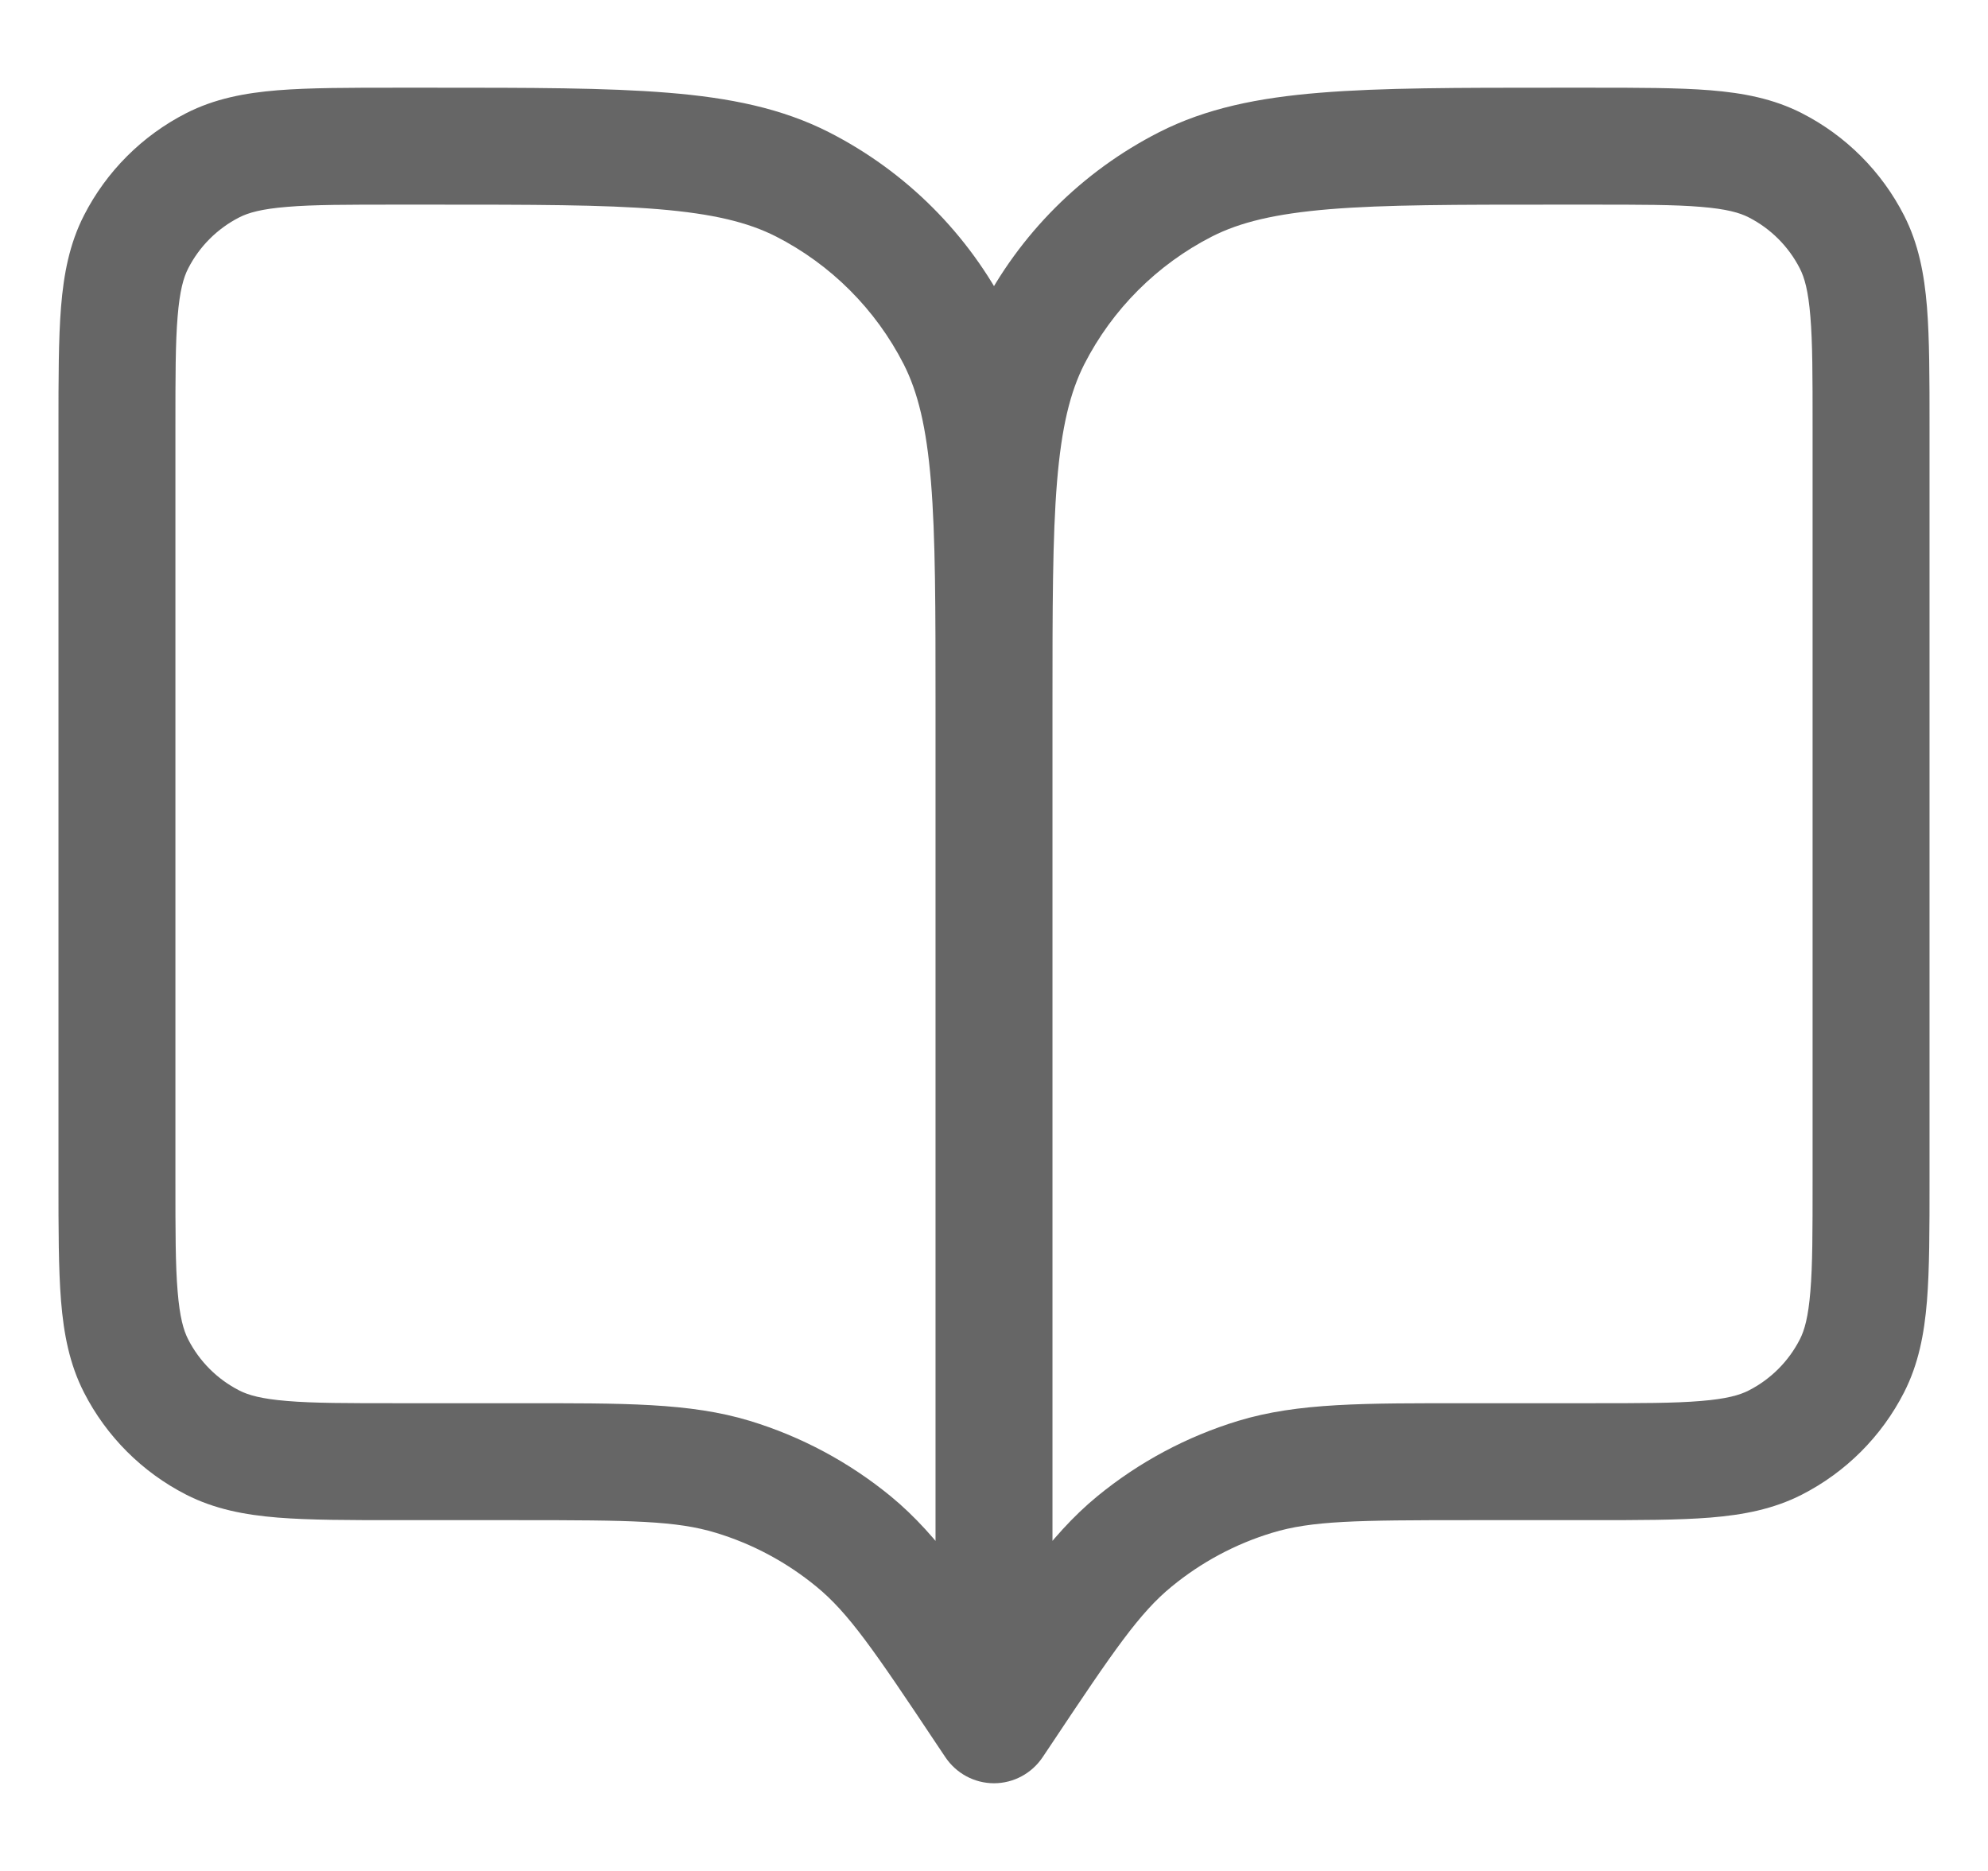
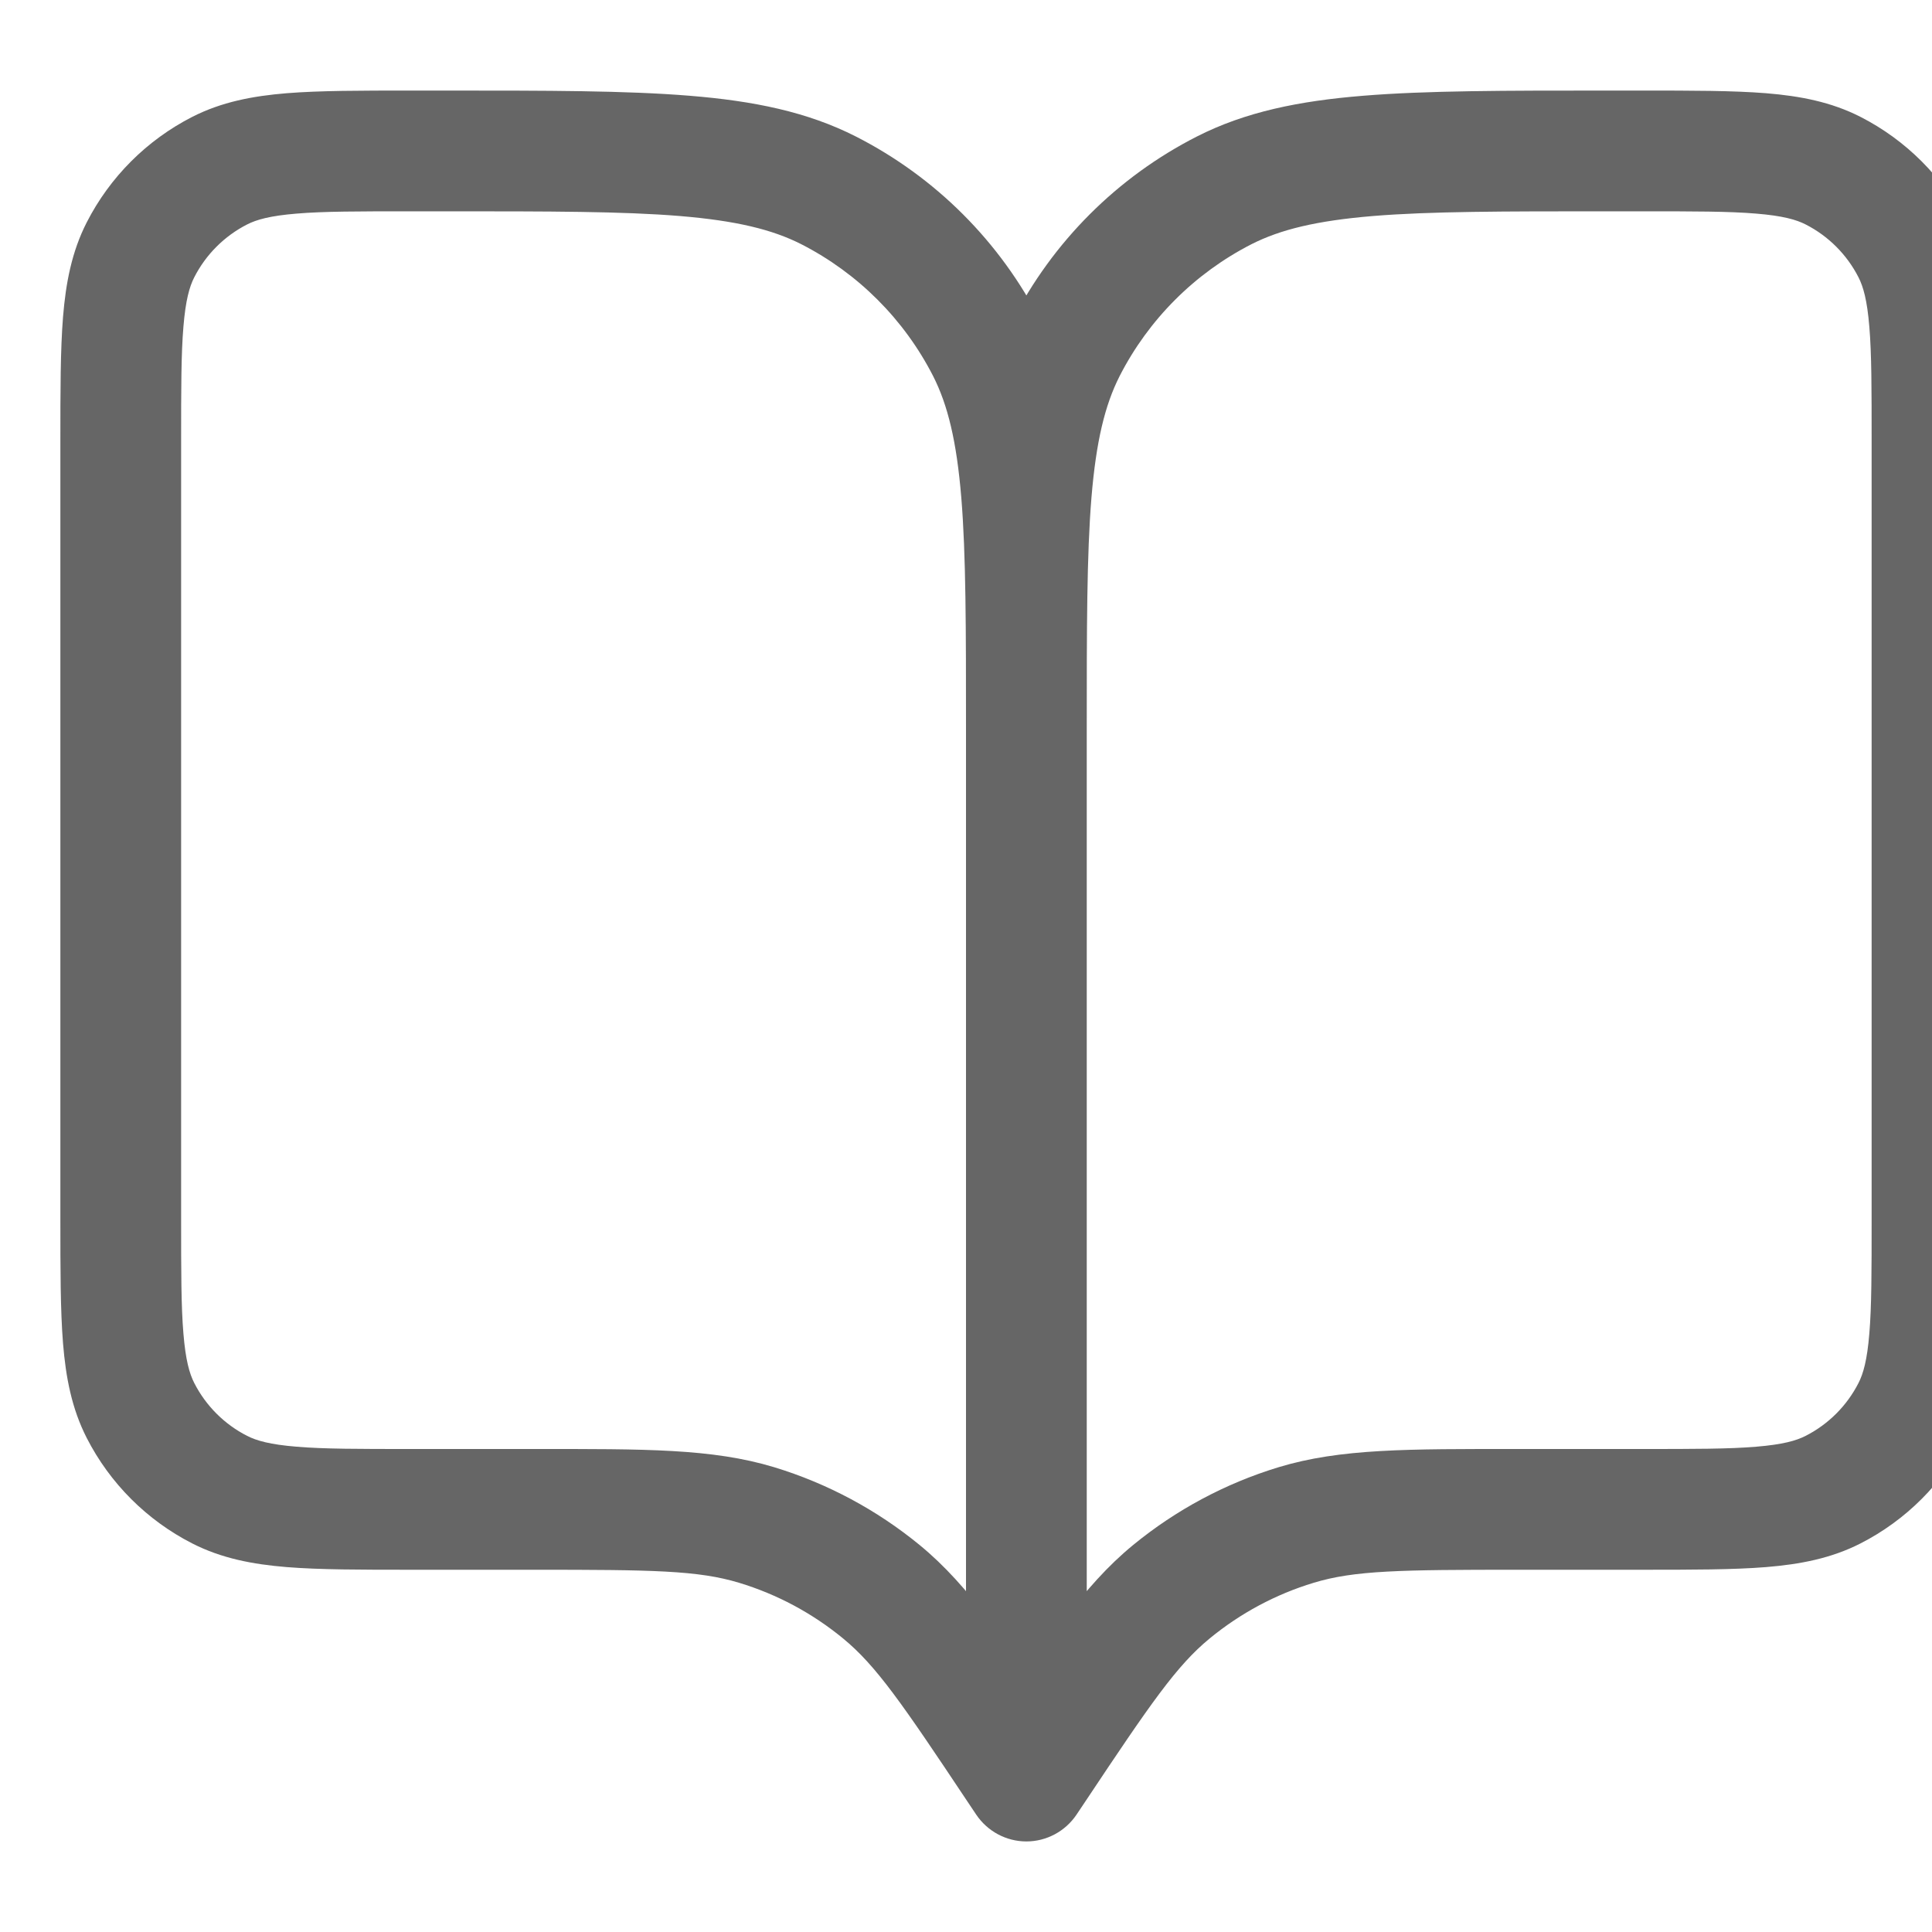
- <svg xmlns="http://www.w3.org/2000/svg" width="17" height="16" viewBox="0 0 17 16" fill="none">
+ <svg xmlns="http://www.w3.org/2000/svg" width="16" height="16" viewBox="0 0 16 16" fill="none">
  <path d="M8.5 14.75L8.084 15.027C8.177 15.166 8.333 15.25 8.5 15.25C8.667 15.25 8.823 15.166 8.916 15.027L8.5 14.75ZM8.425 14.637L8.009 14.915L8.425 14.637ZM7.299 13.182L6.982 13.569L7.299 13.182ZM6.266 12.63L6.121 13.108L6.266 12.63ZM1.163 11.681L1.609 11.454L1.163 11.681ZM1.819 12.336L2.046 11.891L1.819 12.336ZM6.862 1.577L6.635 2.022L6.862 1.577ZM8.173 2.888L7.728 3.115L8.173 2.888ZM1.819 1.413L2.046 1.859L1.819 1.413ZM1.163 2.069L1.609 2.296L1.163 2.069ZM8.575 14.637L8.991 14.915L8.575 14.637ZM9.701 13.182L10.018 13.569L9.701 13.182ZM10.734 12.63L10.879 13.108L10.734 12.63ZM15.836 11.681L15.391 11.454L15.836 11.681ZM15.181 12.336L14.954 11.891L15.181 12.336ZM10.138 1.577L10.365 2.022L10.138 1.577ZM8.827 2.888L9.272 3.115L8.827 2.888ZM15.181 1.413L14.954 1.859L15.181 1.413ZM15.836 2.069L15.391 2.296L15.836 2.069ZM3.4 1.75H3.7V0.75H3.4V1.75ZM1.5 10.1V3.65H0.5V10.1H1.5ZM8.916 14.473L8.841 14.36L8.009 14.915L8.084 15.027L8.916 14.473ZM4.431 12H3.4V13H4.431V12ZM8.841 14.36C8.337 13.604 8.032 13.137 7.617 12.796L6.982 13.569C7.255 13.793 7.471 14.107 8.009 14.915L8.841 14.36ZM4.431 13C5.401 13 5.782 13.005 6.121 13.108L6.412 12.151C5.897 11.995 5.339 12 4.431 12V13ZM7.617 12.796C7.261 12.504 6.852 12.285 6.412 12.151L6.121 13.108C6.435 13.203 6.728 13.36 6.982 13.569L7.617 12.796ZM0.5 10.1C0.5 10.512 0.5 10.851 0.522 11.126C0.545 11.407 0.594 11.665 0.718 11.908L1.609 11.454C1.569 11.376 1.537 11.264 1.519 11.044C1.5 10.819 1.5 10.528 1.5 10.1H0.5ZM3.4 12C2.972 12 2.681 12 2.456 11.981C2.236 11.963 2.124 11.931 2.046 11.891L1.592 12.782C1.835 12.906 2.093 12.955 2.374 12.978C2.649 13 2.988 13 3.4 13V12ZM0.718 11.908C0.91 12.284 1.216 12.59 1.592 12.782L2.046 11.891C1.858 11.795 1.705 11.642 1.609 11.454L0.718 11.908ZM3.7 1.75C4.548 1.75 5.155 1.75 5.63 1.789C6.099 1.828 6.396 1.901 6.635 2.022L7.089 1.131C6.686 0.926 6.242 0.836 5.711 0.793C5.186 0.75 4.532 0.75 3.7 0.75V1.75ZM9 6.05C9 5.218 9 4.564 8.957 4.039C8.914 3.508 8.824 3.064 8.619 2.661L7.728 3.115C7.849 3.354 7.922 3.651 7.961 4.12C8 4.595 8 5.202 8 6.05H9ZM6.635 2.022C7.105 2.262 7.488 2.645 7.728 3.115L8.619 2.661C8.283 2.002 7.748 1.467 7.089 1.131L6.635 2.022ZM3.4 0.75C2.988 0.75 2.649 0.75 2.374 0.772C2.093 0.795 1.835 0.844 1.592 0.968L2.046 1.859C2.124 1.819 2.236 1.787 2.456 1.769C2.681 1.75 2.972 1.75 3.4 1.75V0.75ZM1.5 3.65C1.5 3.222 1.5 2.931 1.519 2.706C1.537 2.486 1.569 2.374 1.609 2.296L0.718 1.842C0.594 2.085 0.545 2.343 0.522 2.624C0.5 2.899 0.5 3.238 0.5 3.65H1.5ZM1.592 0.968C1.216 1.16 0.91 1.466 0.718 1.842L1.609 2.296C1.705 2.108 1.858 1.955 2.046 1.859L1.592 0.968ZM13.6 0.75H13.3V1.75H13.6V0.75ZM8 6.05V14.75H9V6.05H8ZM16.5 10.1V3.65H15.5V10.1H16.5ZM8.916 15.027L8.991 14.915L8.159 14.36L8.084 14.473L8.916 15.027ZM12.569 13H13.6V12H12.569V13ZM8.991 14.915C9.529 14.107 9.745 13.793 10.018 13.569L9.383 12.796C8.968 13.137 8.663 13.604 8.159 14.36L8.991 14.915ZM12.569 12C11.661 12 11.103 11.995 10.588 12.151L10.879 13.108C11.217 13.005 11.598 13 12.569 13V12ZM10.018 13.569C10.272 13.36 10.565 13.203 10.879 13.108L10.588 12.151C10.148 12.285 9.739 12.504 9.383 12.796L10.018 13.569ZM15.5 10.1C15.5 10.528 15.5 10.819 15.481 11.044C15.463 11.264 15.431 11.376 15.391 11.454L16.282 11.908C16.406 11.665 16.455 11.407 16.478 11.126C16.5 10.851 16.5 10.512 16.5 10.1H15.5ZM13.6 13C14.012 13 14.351 13 14.626 12.978C14.907 12.955 15.165 12.906 15.408 12.782L14.954 11.891C14.876 11.931 14.764 11.963 14.544 11.981C14.319 12 14.028 12 13.6 12V13ZM15.391 11.454C15.295 11.642 15.142 11.795 14.954 11.891L15.408 12.782C15.784 12.59 16.09 12.284 16.282 11.908L15.391 11.454ZM13.3 0.75C12.468 0.75 11.814 0.75 11.289 0.793C10.758 0.836 10.314 0.926 9.911 1.131L10.365 2.022C10.604 1.901 10.901 1.828 11.37 1.789C11.845 1.75 12.452 1.75 13.3 1.75V0.75ZM9 6.05C9 5.202 9 4.595 9.039 4.12C9.078 3.651 9.151 3.354 9.272 3.115L8.381 2.661C8.176 3.064 8.086 3.508 8.043 4.039C8 4.564 8 5.218 8 6.05H9ZM9.911 1.131C9.252 1.467 8.717 2.002 8.381 2.661L9.272 3.115C9.512 2.645 9.895 2.262 10.365 2.022L9.911 1.131ZM13.6 1.75C14.028 1.75 14.319 1.75 14.544 1.769C14.764 1.787 14.876 1.819 14.954 1.859L15.408 0.968C15.165 0.844 14.907 0.795 14.626 0.772C14.351 0.75 14.012 0.75 13.6 0.75V1.75ZM16.5 3.65C16.5 3.238 16.5 2.899 16.478 2.624C16.455 2.343 16.406 2.085 16.282 1.842L15.391 2.296C15.431 2.374 15.463 2.486 15.481 2.706C15.5 2.931 15.5 3.222 15.5 3.65H16.5ZM14.954 1.859C15.142 1.955 15.295 2.108 15.391 2.296L16.282 1.842C16.09 1.466 15.784 1.16 15.408 0.968L14.954 1.859Z" fill="#666666" />
</svg>
